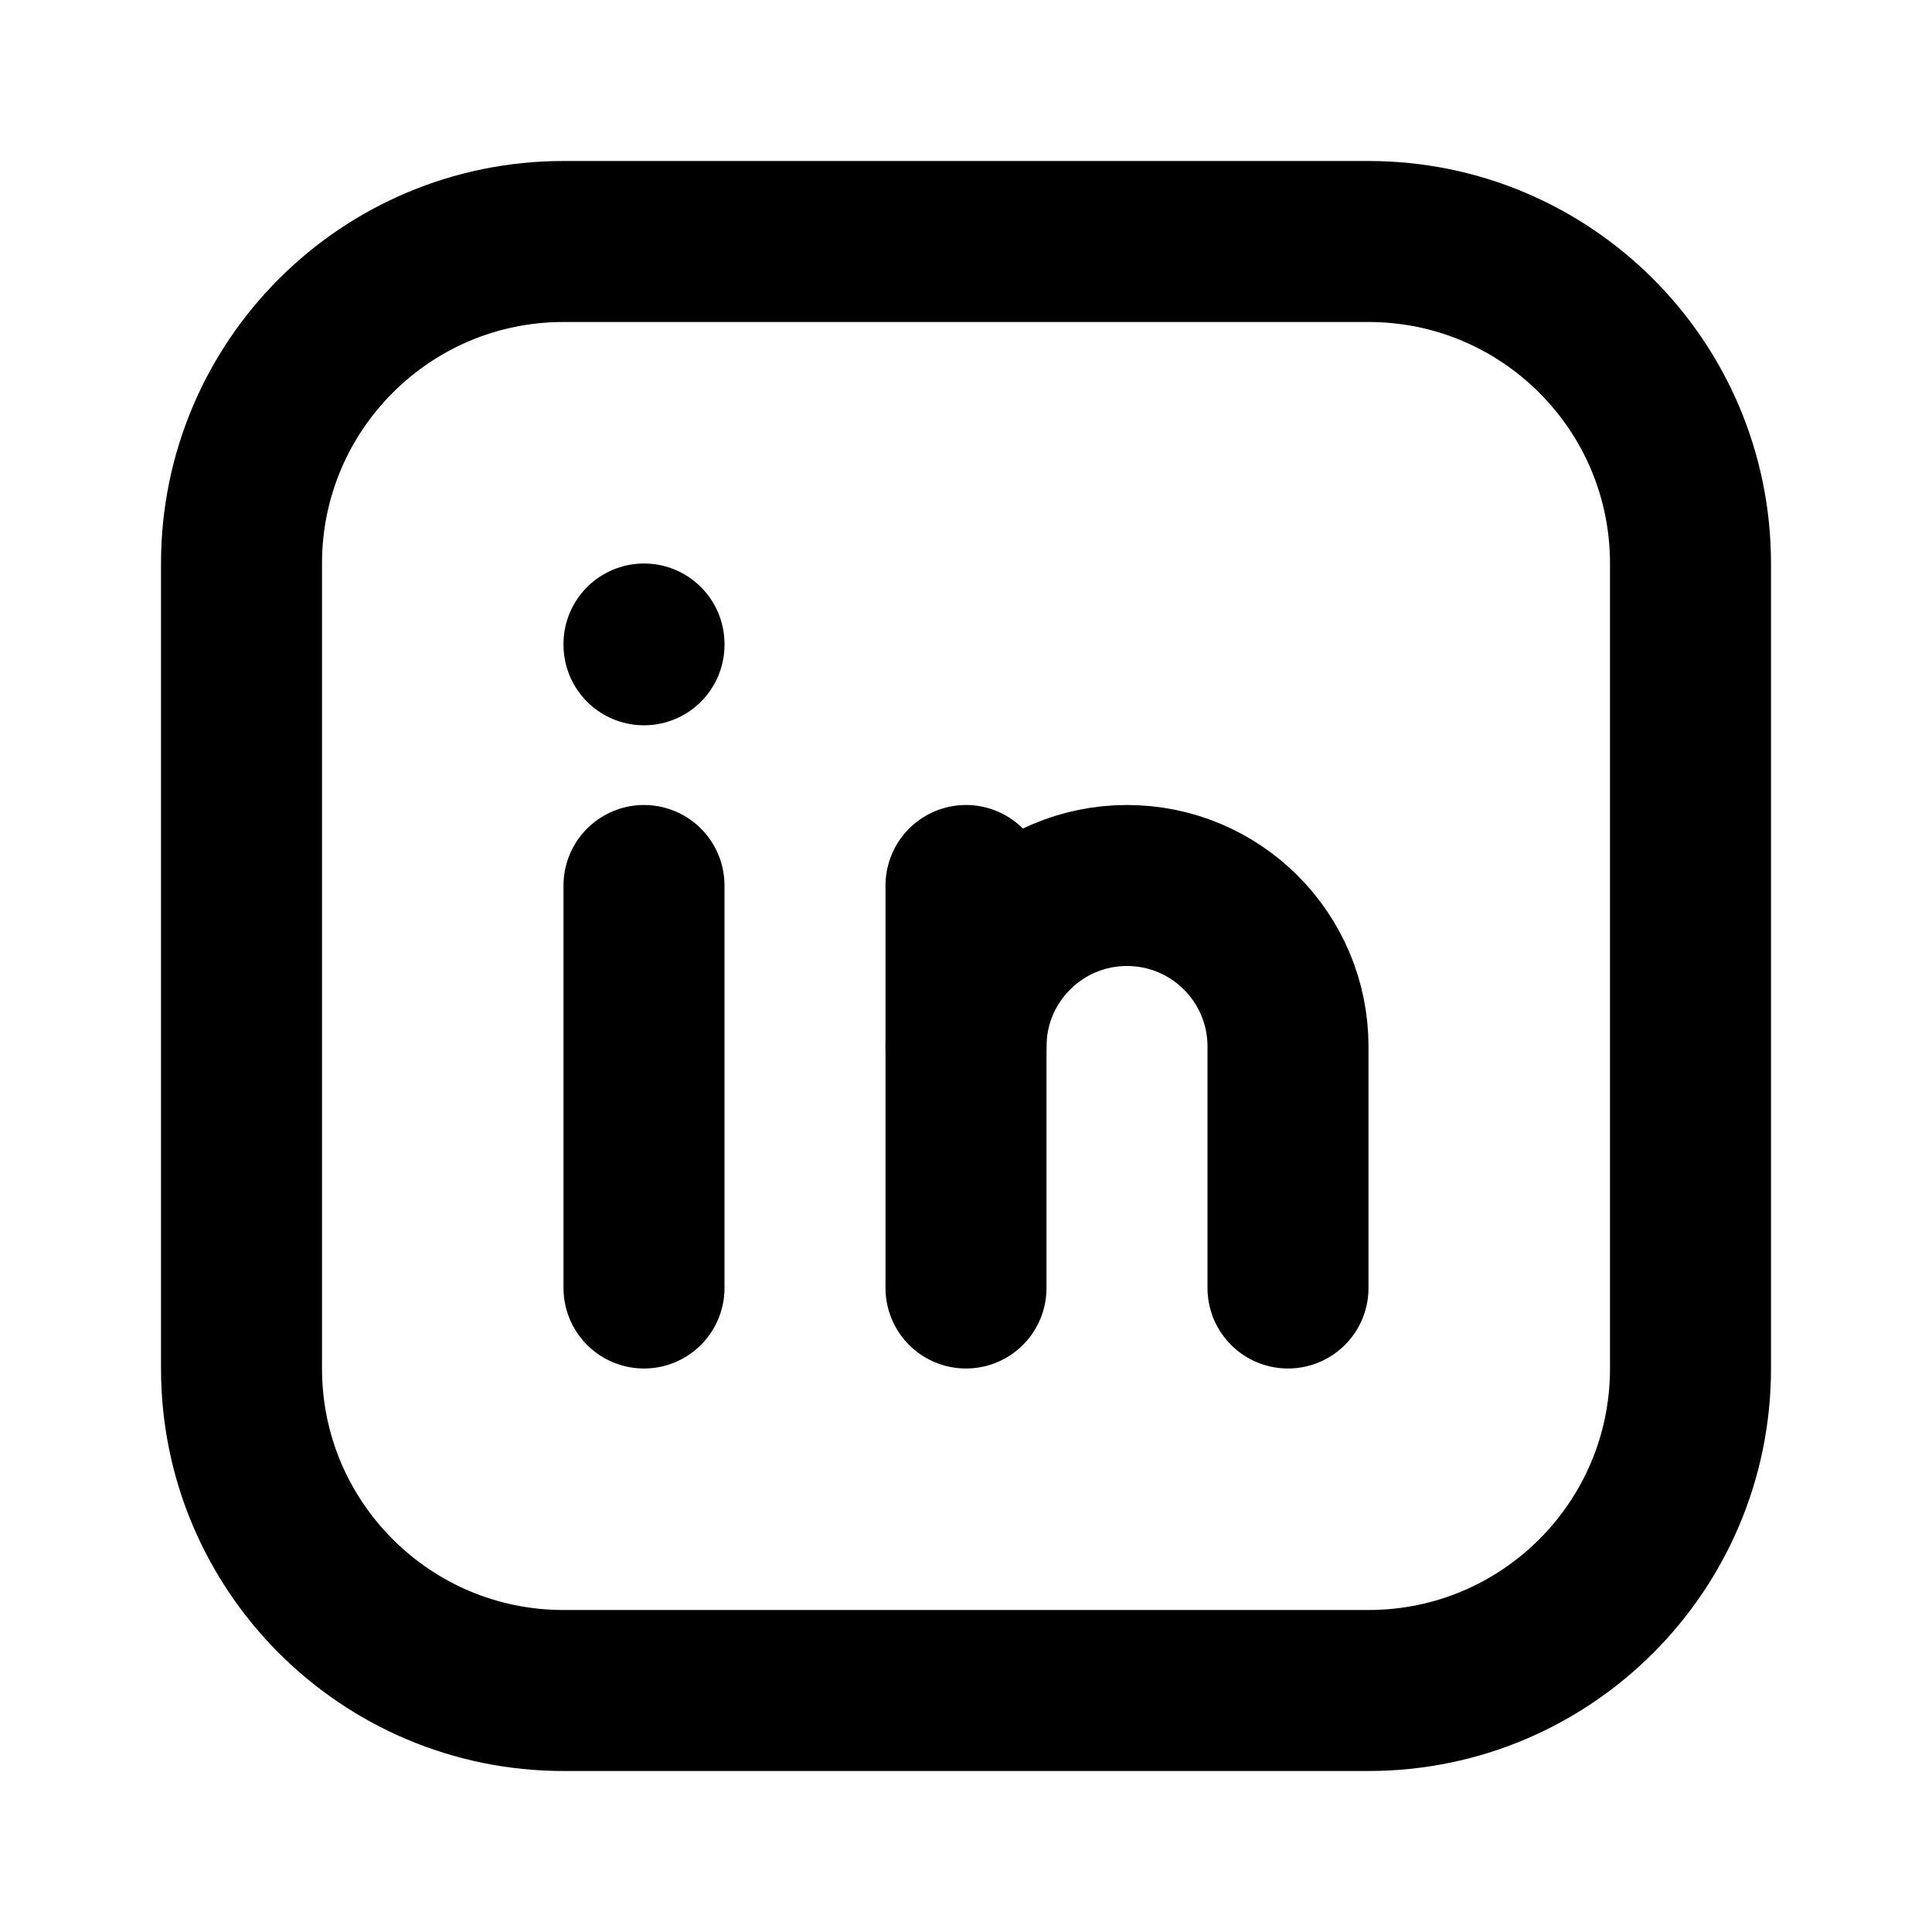
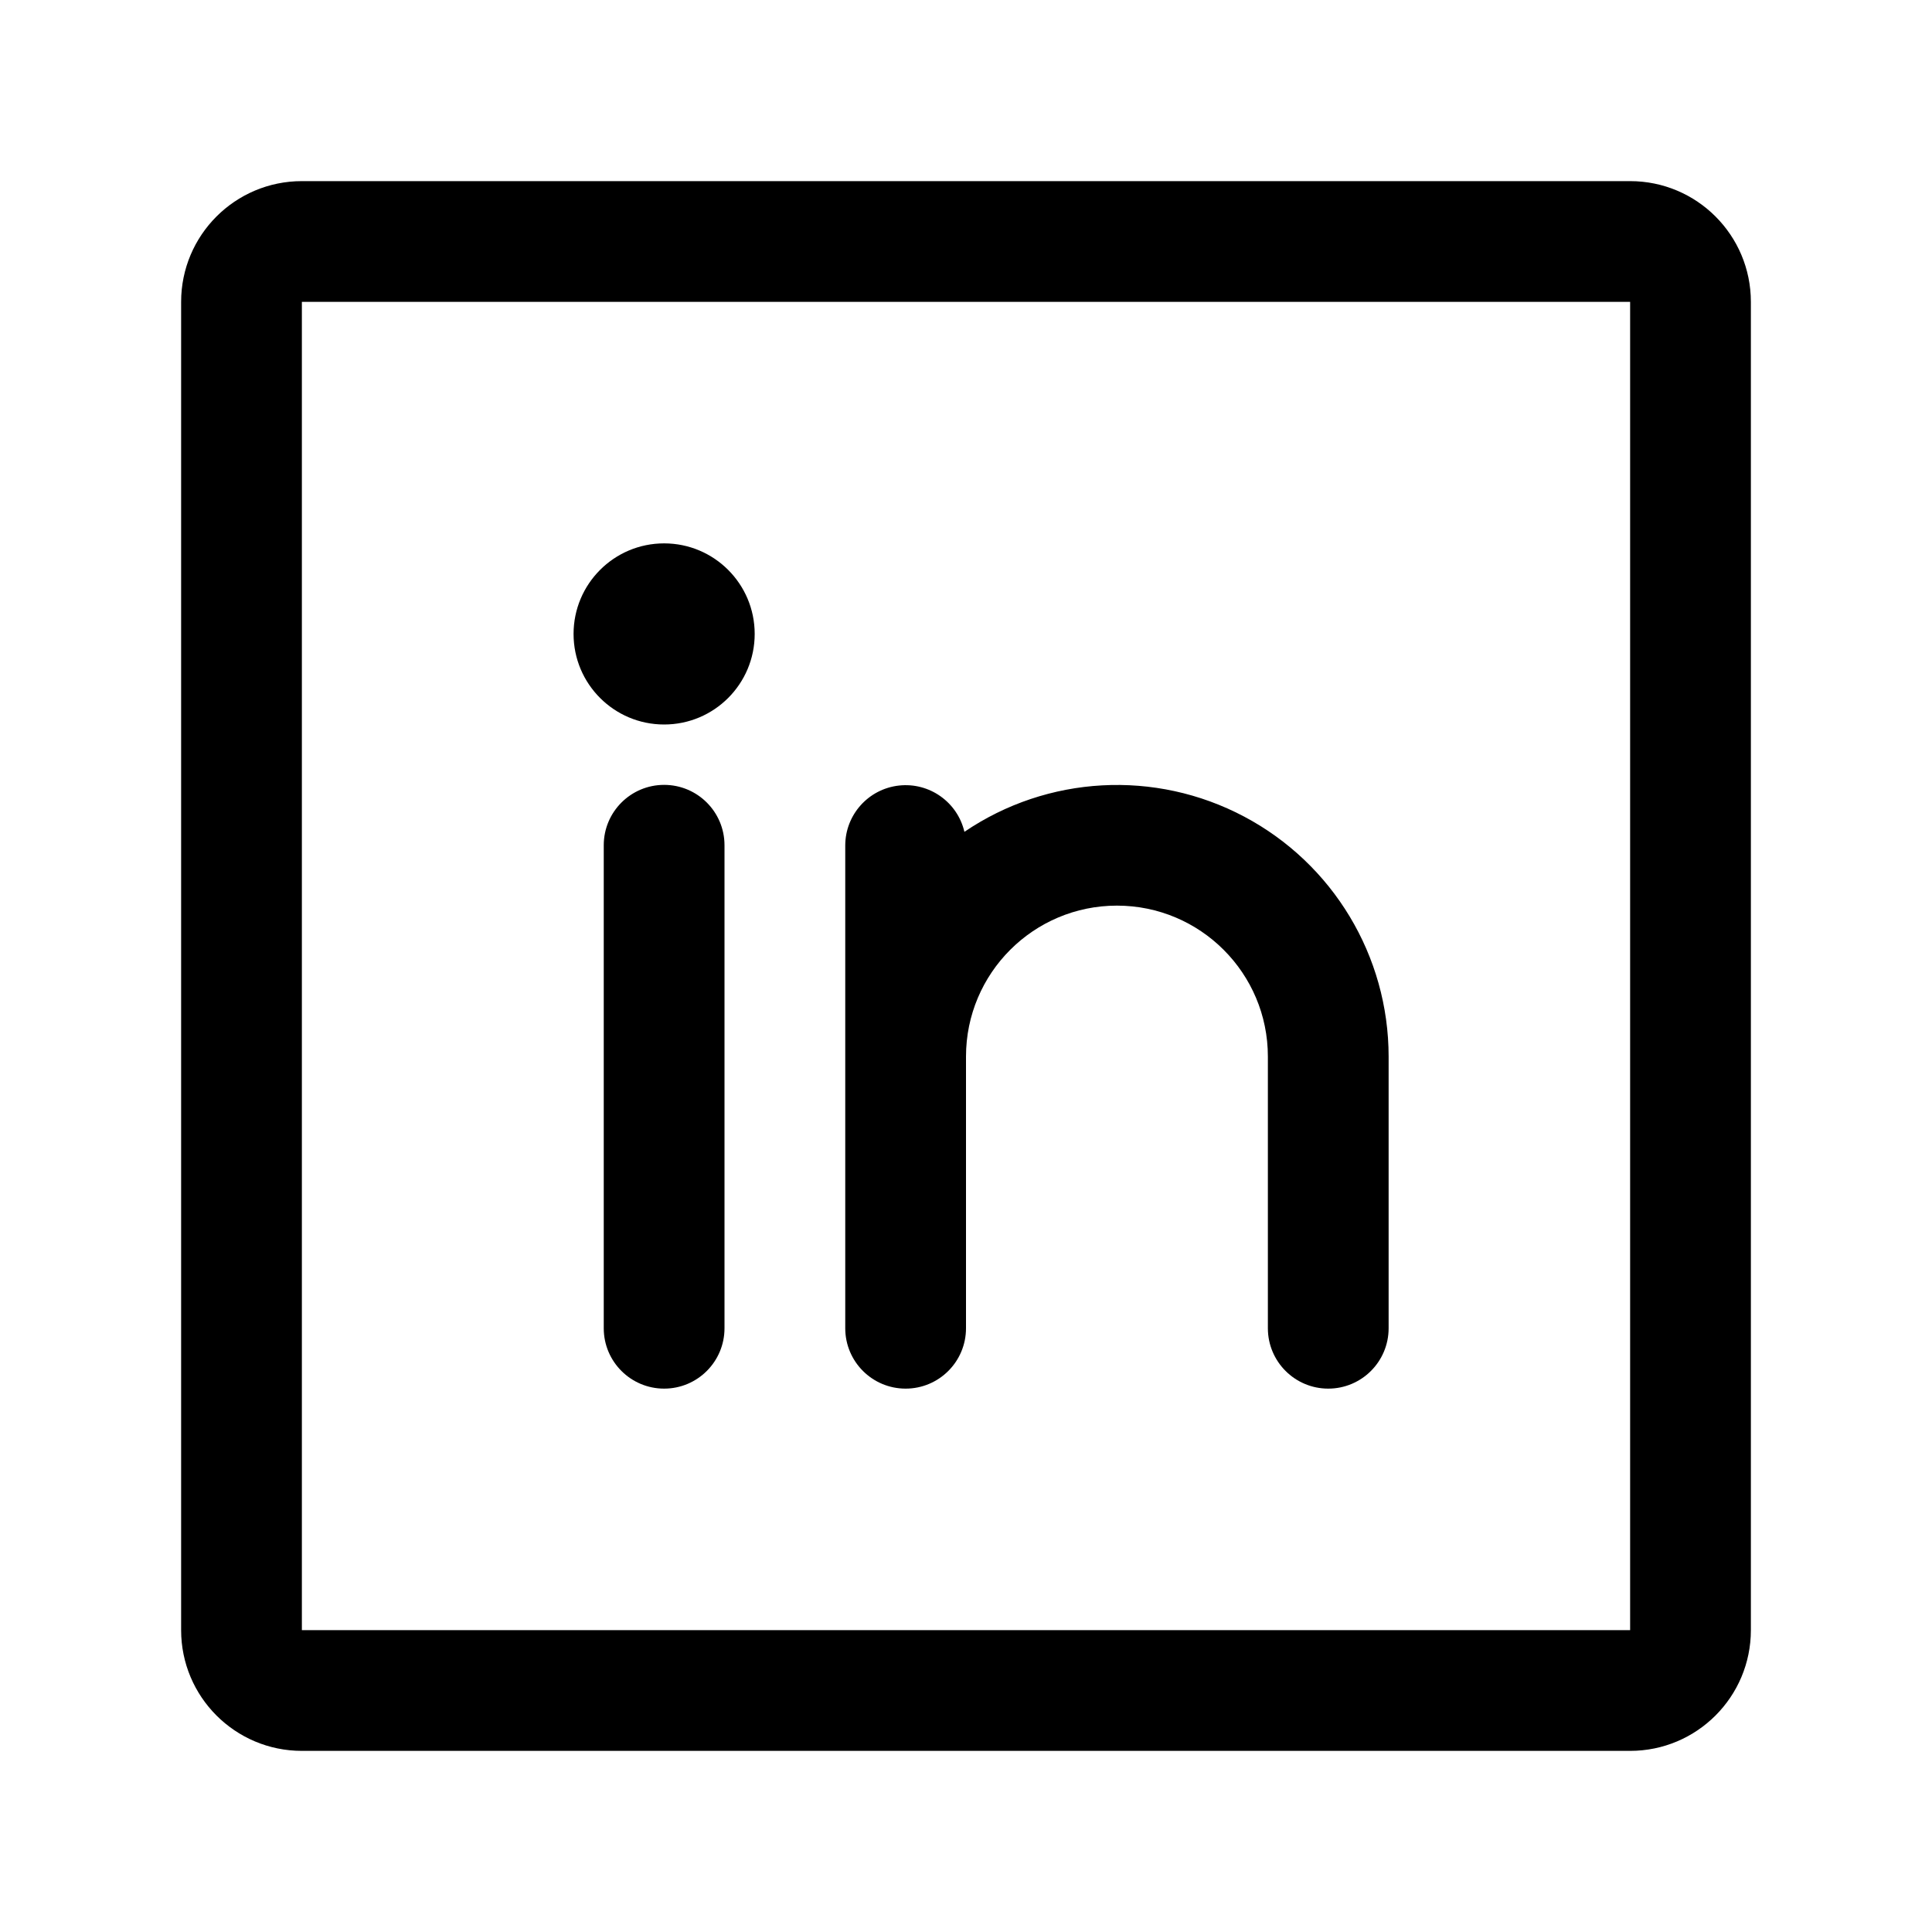
- <svg xmlns="http://www.w3.org/2000/svg" width="24" height="24" viewBox="0 0 24 24" fill="none" stroke="currentColor" stroke-width="2" stroke-linecap="round" stroke-linejoin="round" class="icon icon-tabler icons-tabler-outline icon-tabler-brand-linkedin">
-   <path stroke="none" d="M0 0h24v24H0z" fill="none" />
-   <path d="M8 11v5" />
-   <path d="M8 8v.01" />
-   <path d="M12 16v-5" />
-   <path d="M16 16v-3a2 2 0 1 0 -4 0" />
-   <path d="M3 7a4 4 0 0 1 4 -4h10a4 4 0 0 1 4 4v10a4 4 0 0 1 -4 4h-10a4 4 0 0 1 -4 -4z" />
+ <svg xmlns="http://www.w3.org/2000/svg" width="24" height="24" aria-hidden="true" viewBox="0 0 256 256" fill="currentColor">
+   <path d="M216,24H40A16,16,0,0,0,24,40V216a16,16,0,0,0,16,16H216a16,16,0,0,0,16-16V40A16,16,0,0,0,216,24Zm0,192H40V40H216V216ZM96,112v64a8,8,0,0,1-16,0V112a8,8,0,0,1,16,0Zm88,28v36a8,8,0,0,1-16,0V140a20,20,0,0,0-40,0v36a8,8,0,0,1-16,0V112a8,8,0,0,1,15.79-1.78A36,36,0,0,1,184,140ZM100,84A12,12,0,1,1,88,72,12,12,0,0,1,100,84Z" />
</svg>
